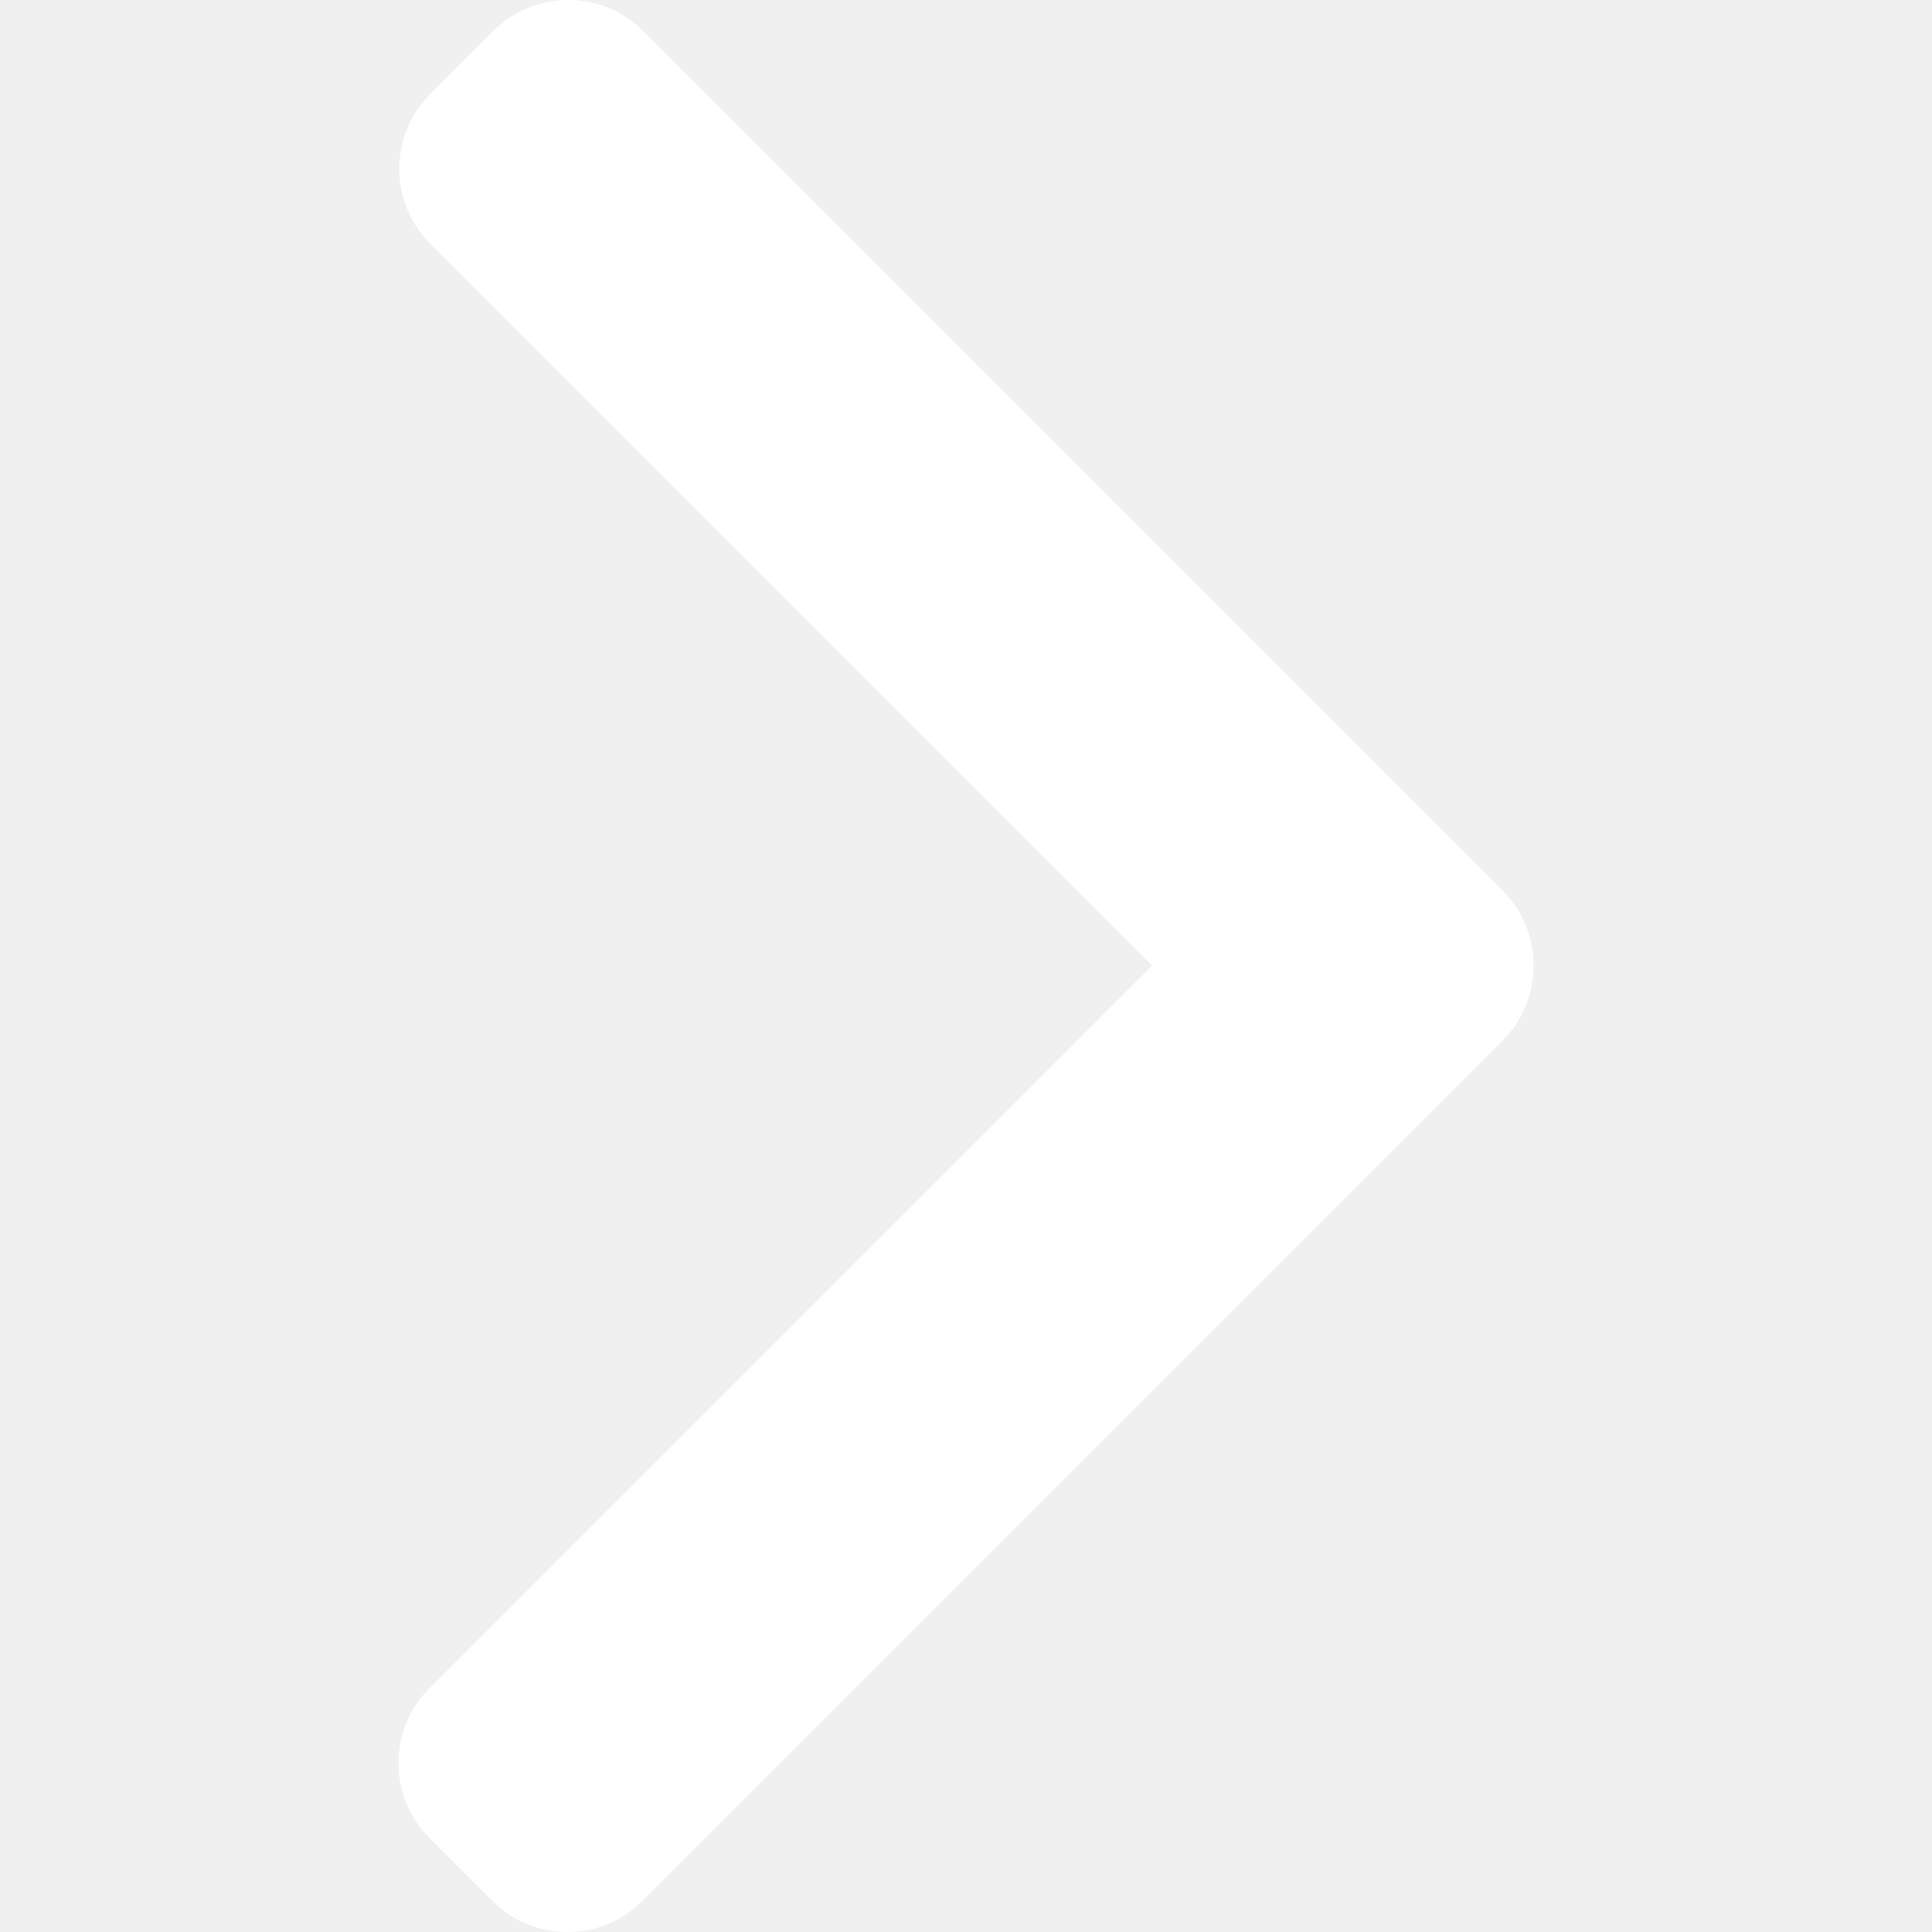
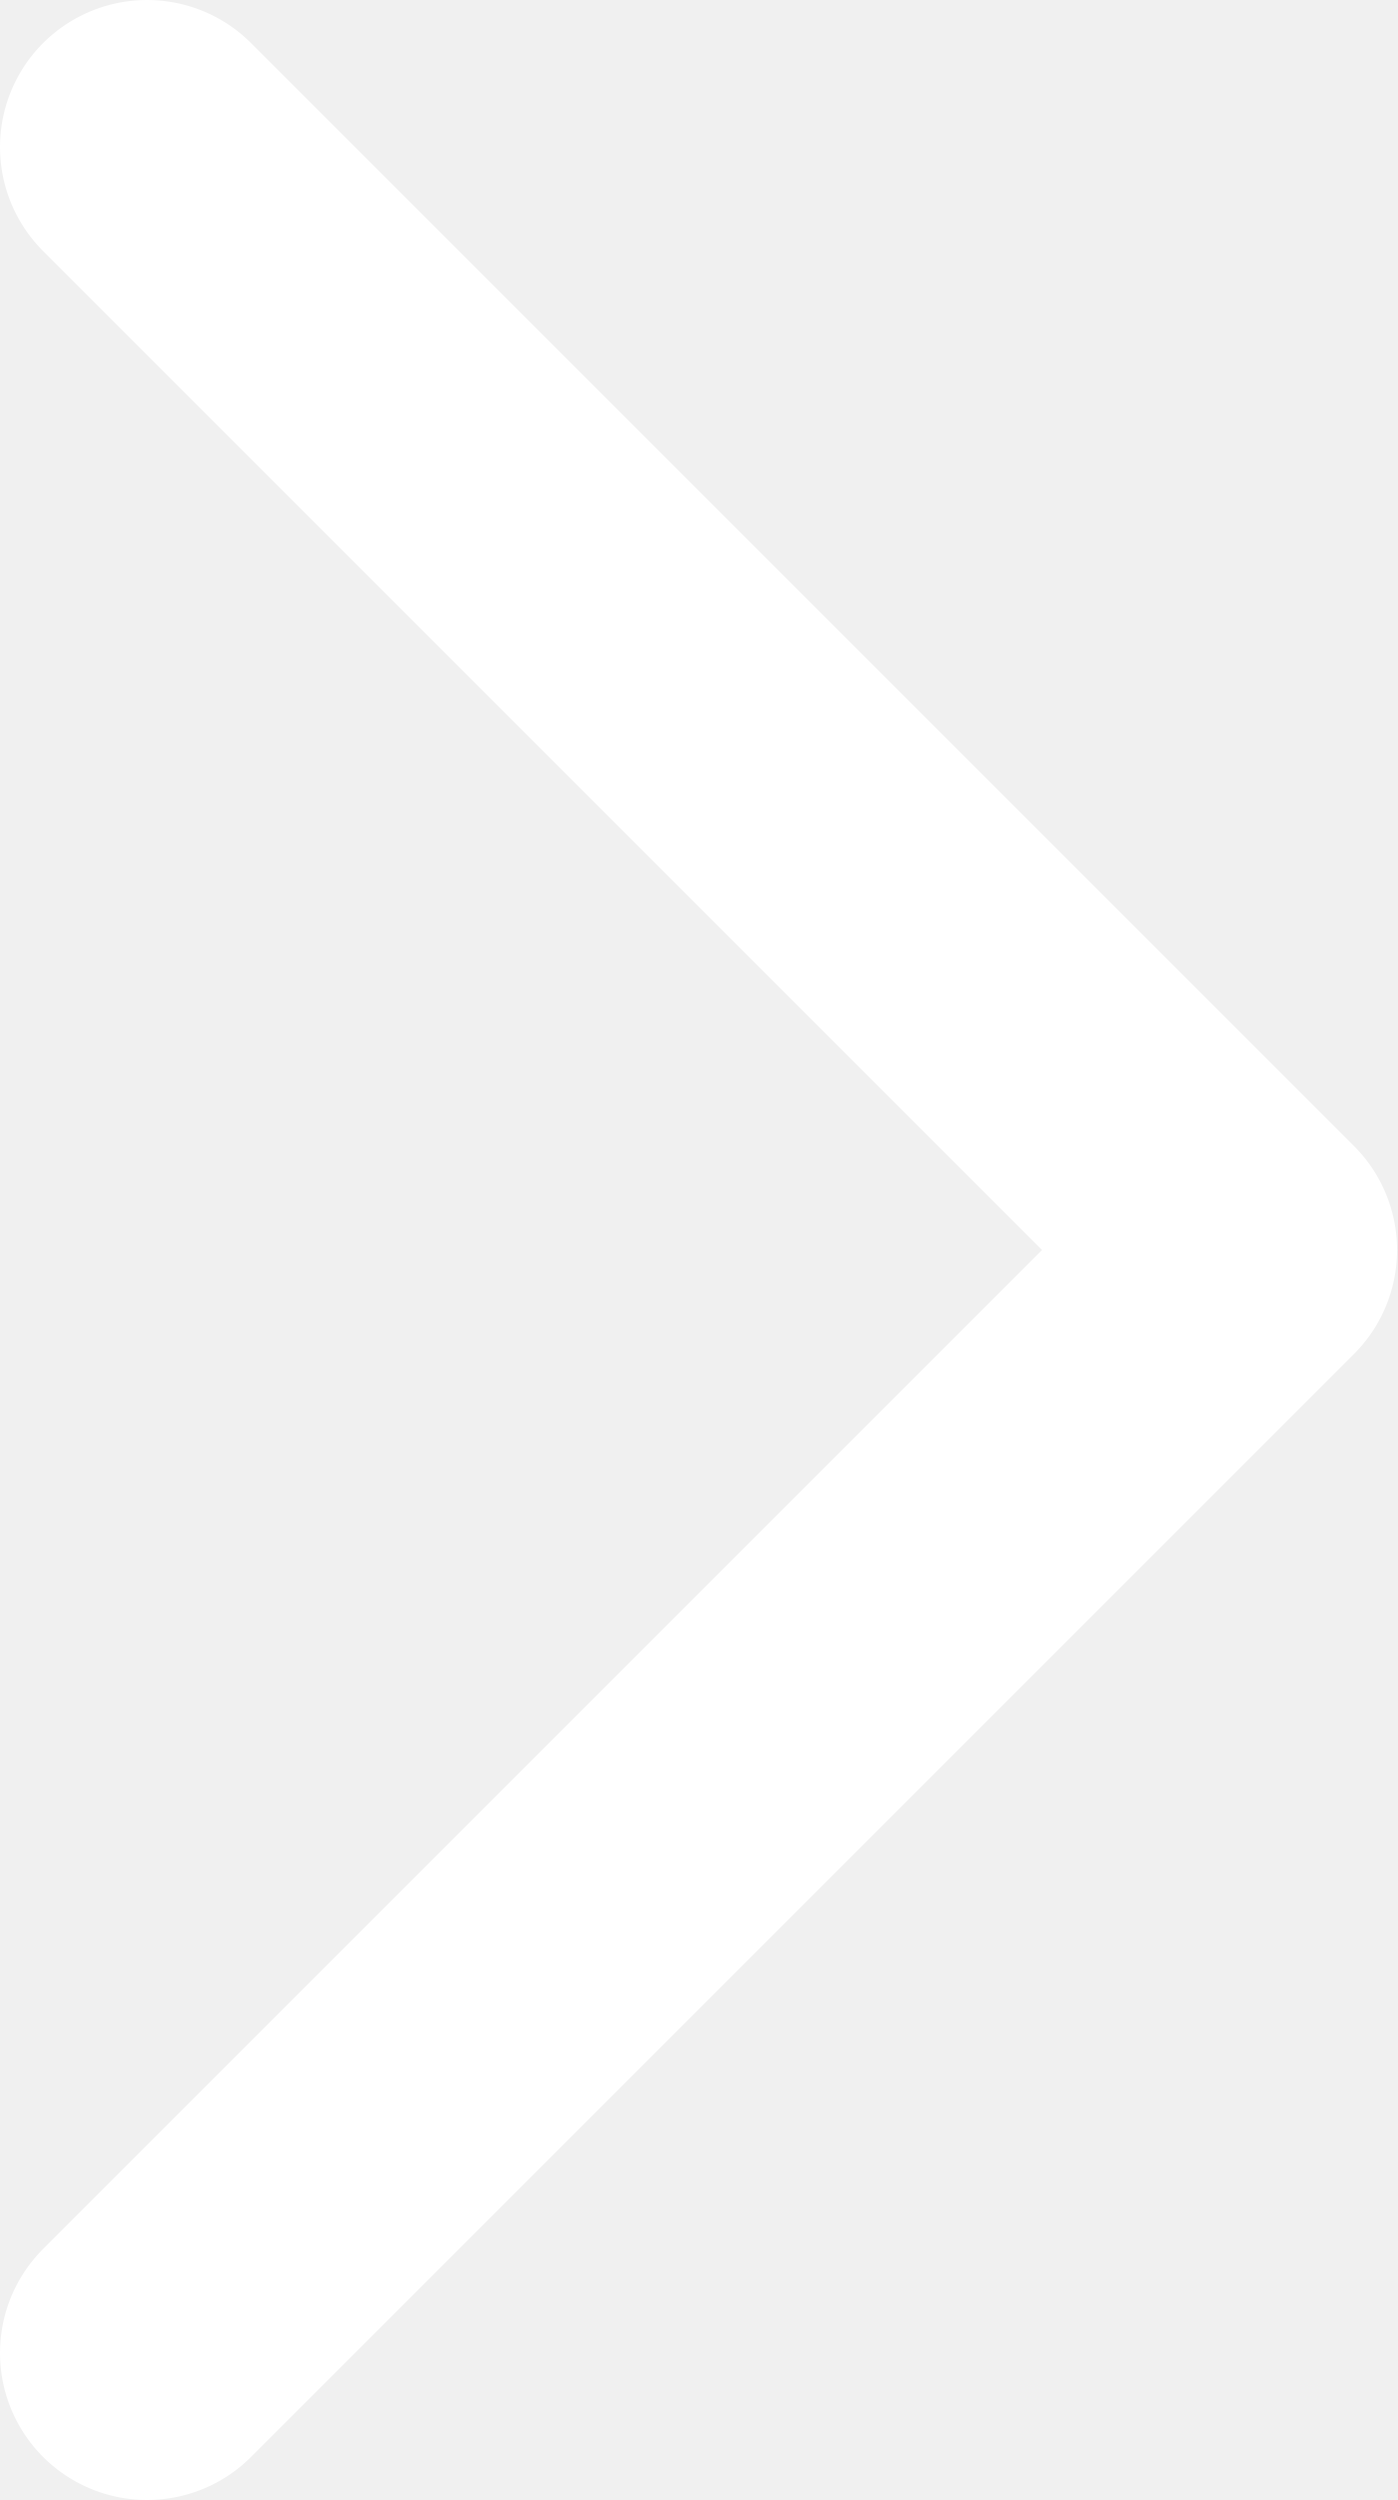
- <svg xmlns="http://www.w3.org/2000/svg" version="1.1" id="Layer_1" x="0px" y="0px" viewBox="0 0 492.004 492.004" style="enable-background:new 0 0 492.004 492.004;" xml:space="preserve">
-   <g>
-     <g>
-       <path fill="#fff" d="M382.678,226.804L163.73,7.86C158.666,2.792,151.906,0,144.698,0s-13.968,2.792-19.032,7.86l-16.124,16.12    c-10.492,10.504-10.492,27.576,0,38.064L293.398,245.9l-184.06,184.06c-5.064,5.068-7.86,11.824-7.86,19.028    c0,7.212,2.796,13.968,7.86,19.04l16.124,16.116c5.068,5.068,11.824,7.86,19.032,7.86s13.968-2.792,19.032-7.86L382.678,265    c5.076-5.084,7.864-11.872,7.848-19.088C390.542,238.668,387.754,231.884,382.678,226.804z" />
-     </g>
-   </g>
+ <svg xmlns="http://www.w3.org/2000/svg" width="19" height="34" viewBox="0 0 19 34" fill="none">
+   <path d="M2 32L17 17L2 2" stroke="white" stroke-width="4" stroke-linecap="round" stroke-linejoin="round" />
</svg>
